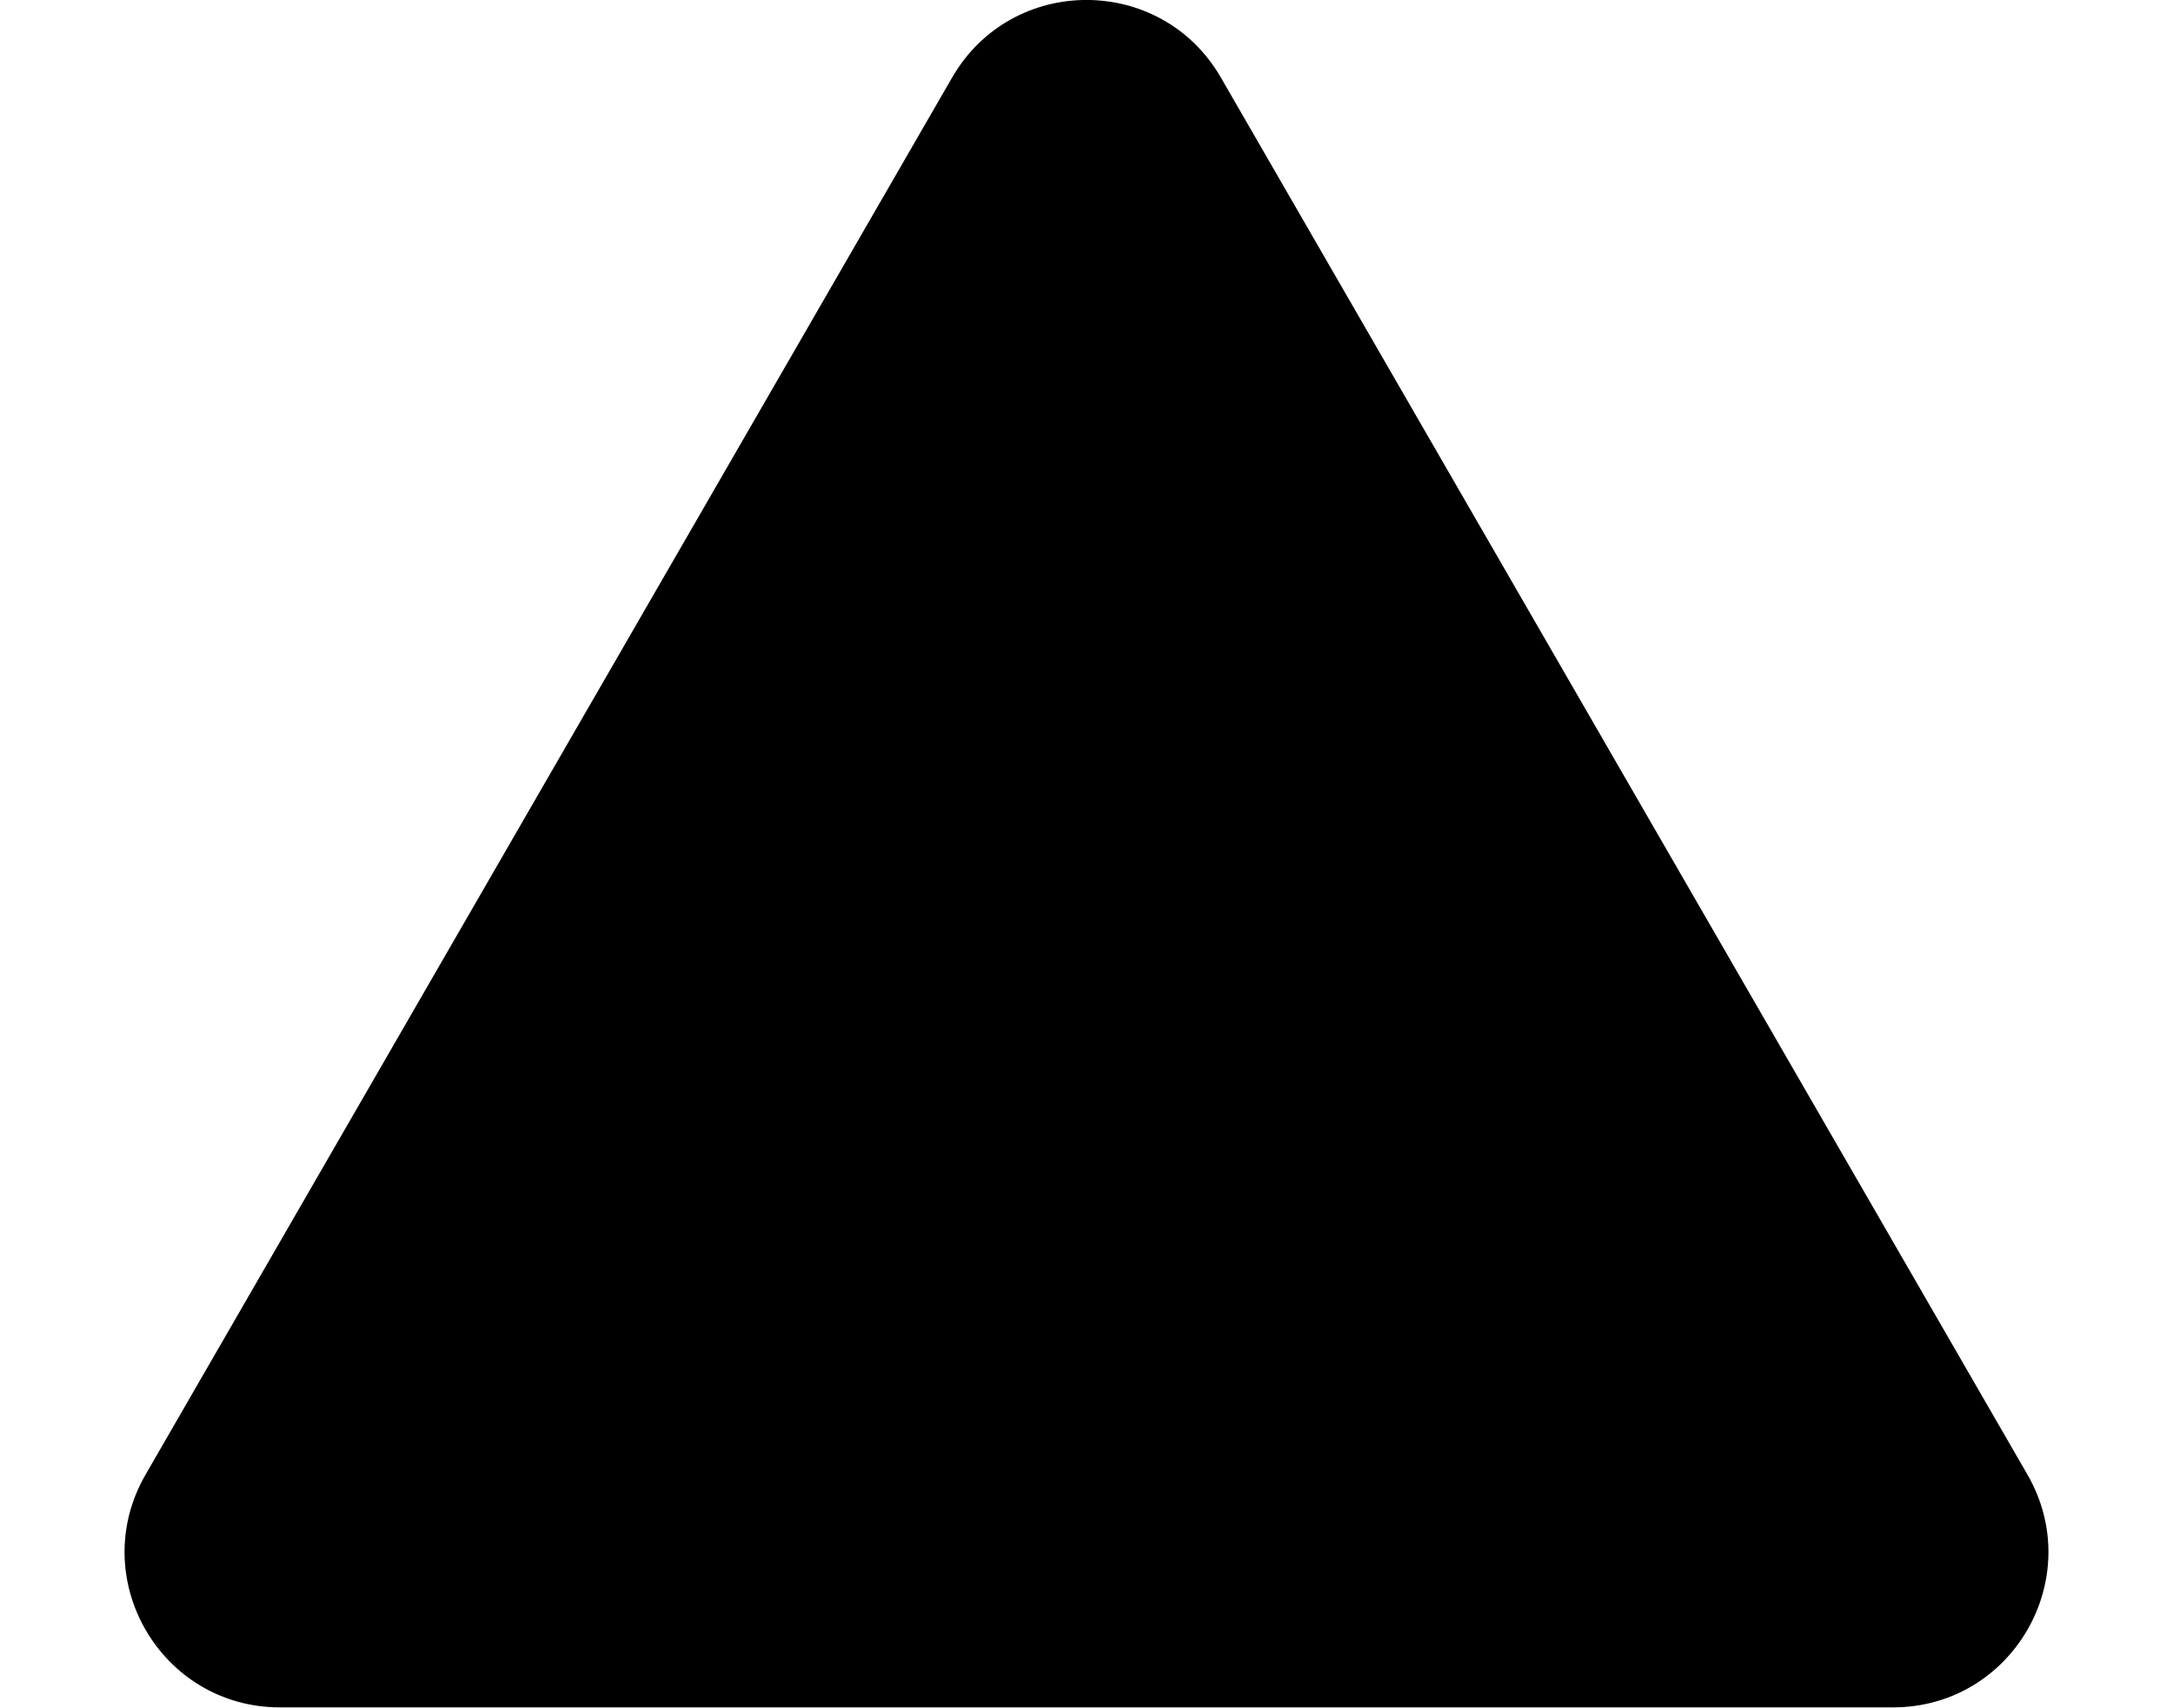
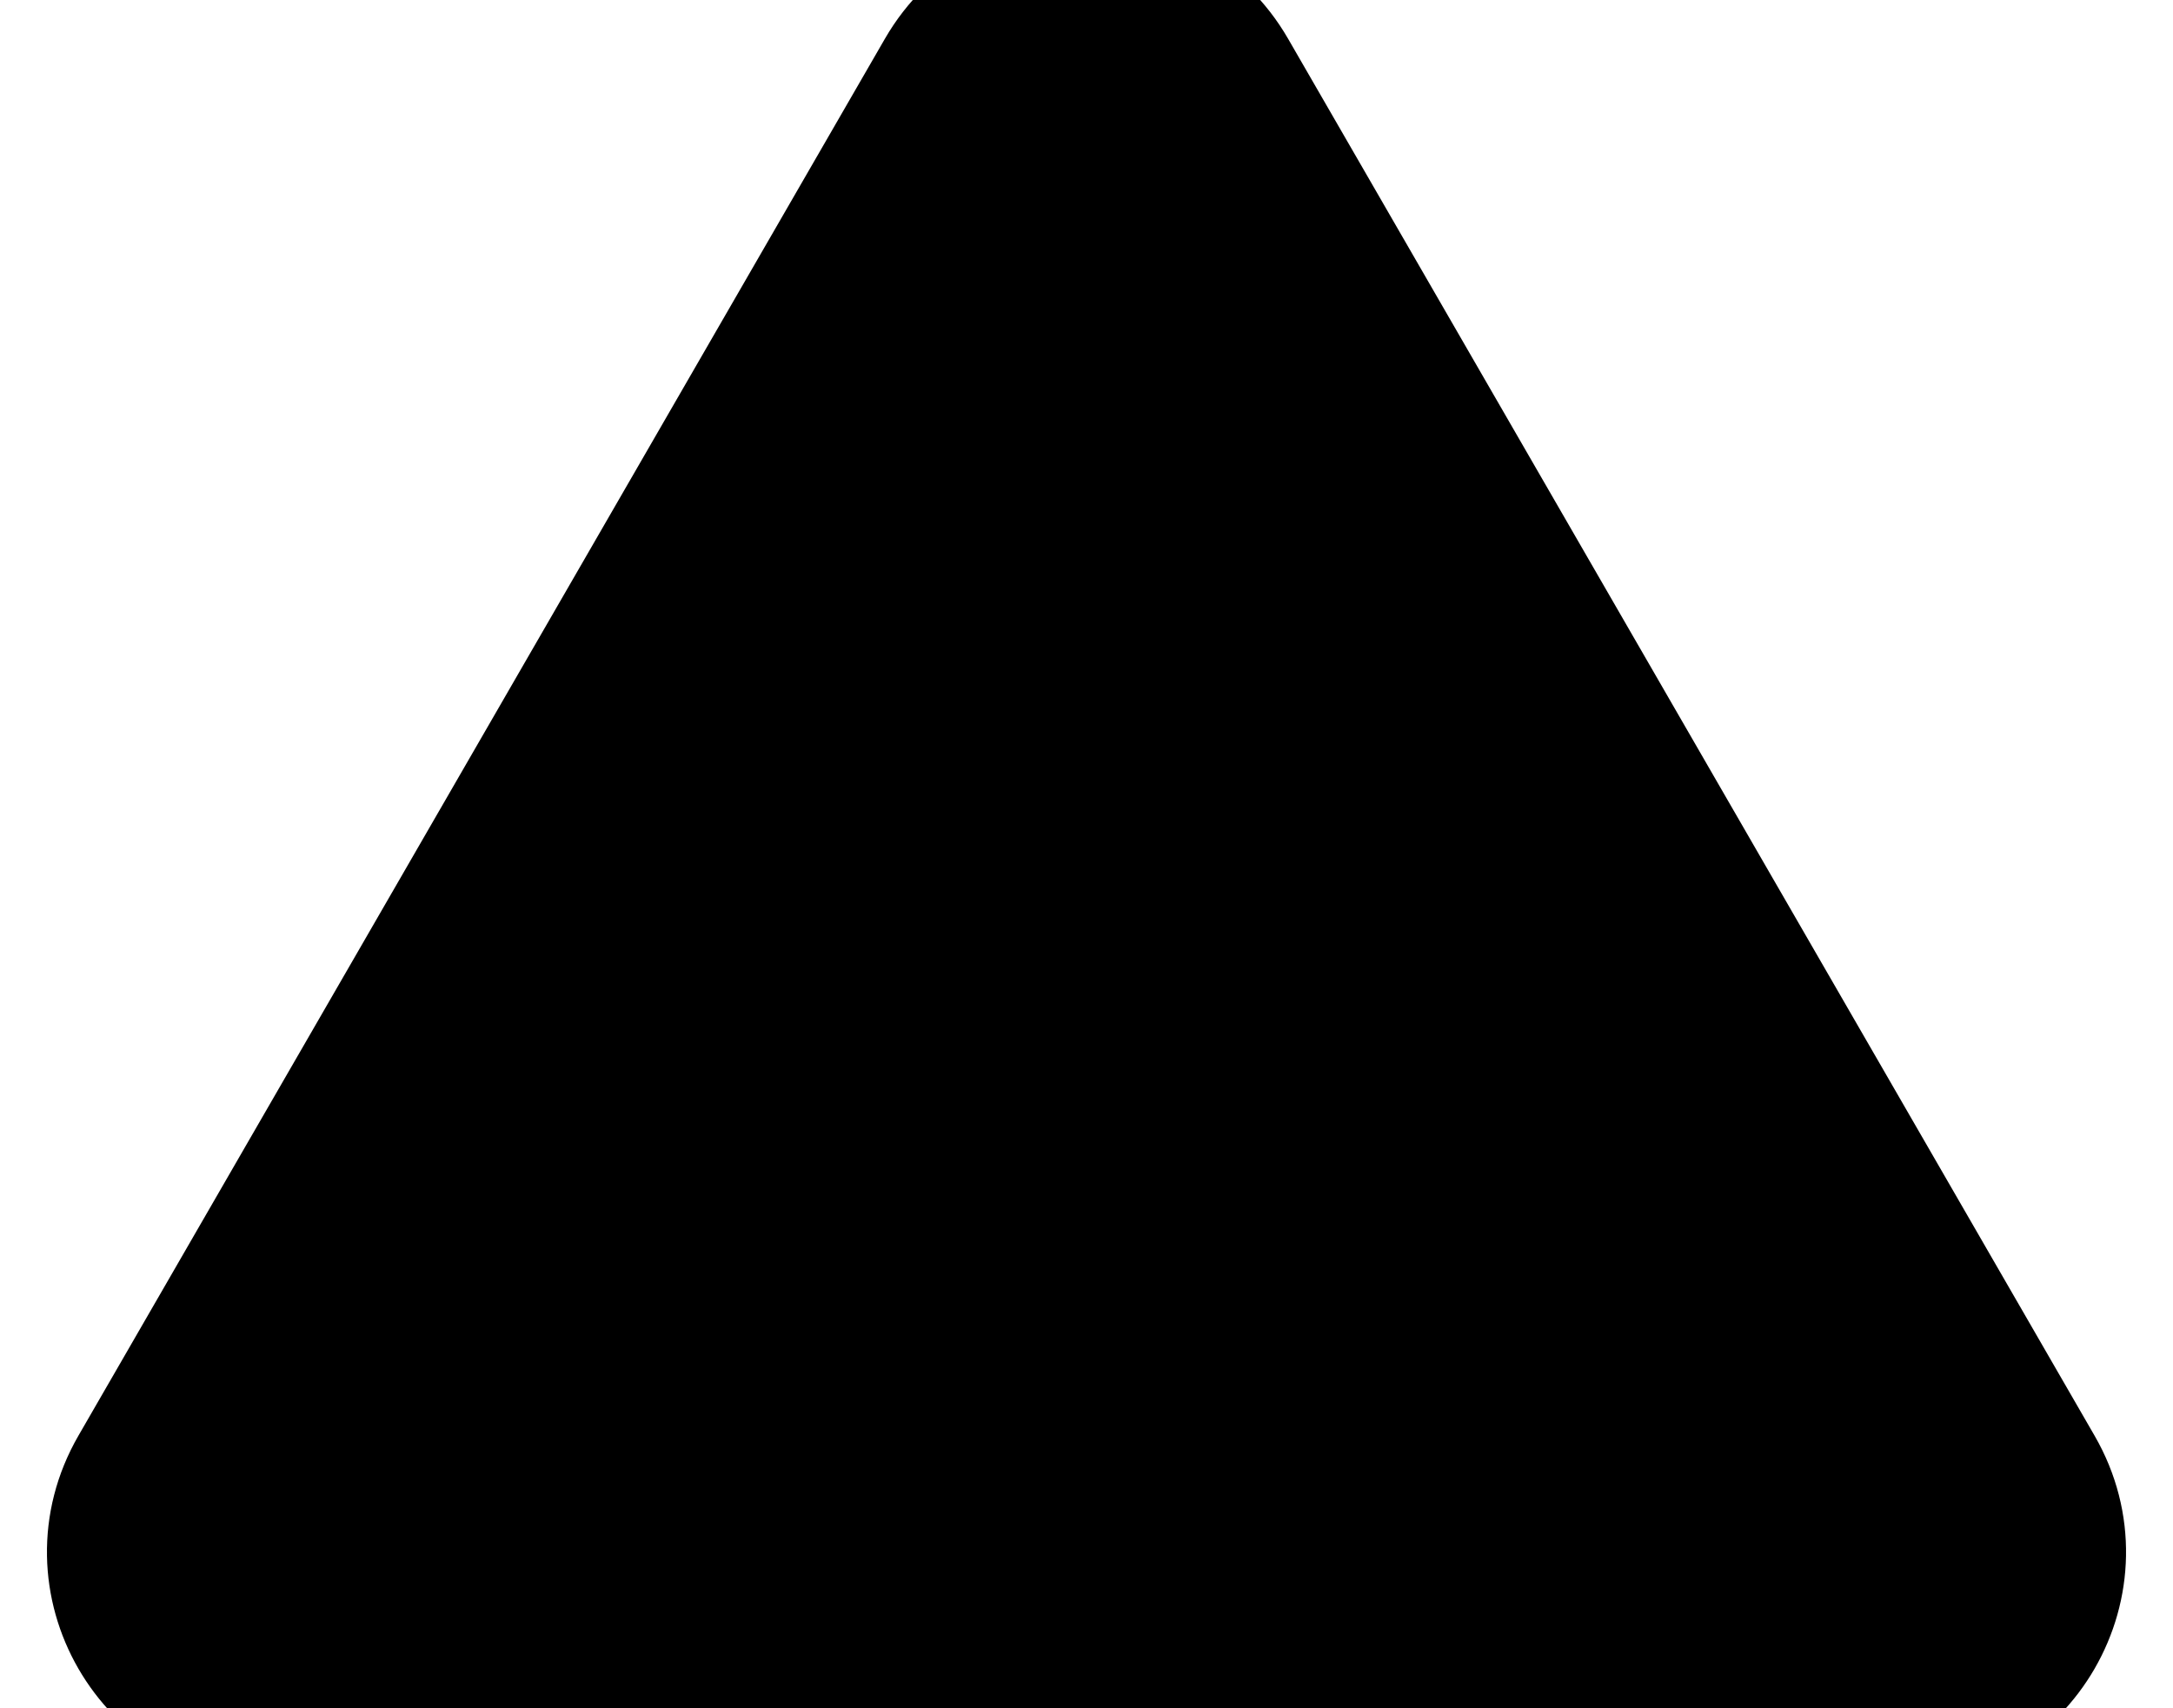
- <svg xmlns="http://www.w3.org/2000/svg" width="14" height="11" viewBox="0 0 14 11" fill="currentColor">
+ <svg xmlns="http://www.w3.org/2000/svg" width="14" height="11" viewBox="0 0 14 11" stroke="currentColor" stroke-width="1" fill="currentColor">
  <path d="M6.134 0.5C6.519 -0.167 7.481 -0.167 7.866 0.5L13.062 9.5C13.447 10.167 12.966 11 12.196 11H1.804C1.034 11 0.553 10.167 0.938 9.5L6.134 0.5Z" fill="currentColor" />
</svg>
